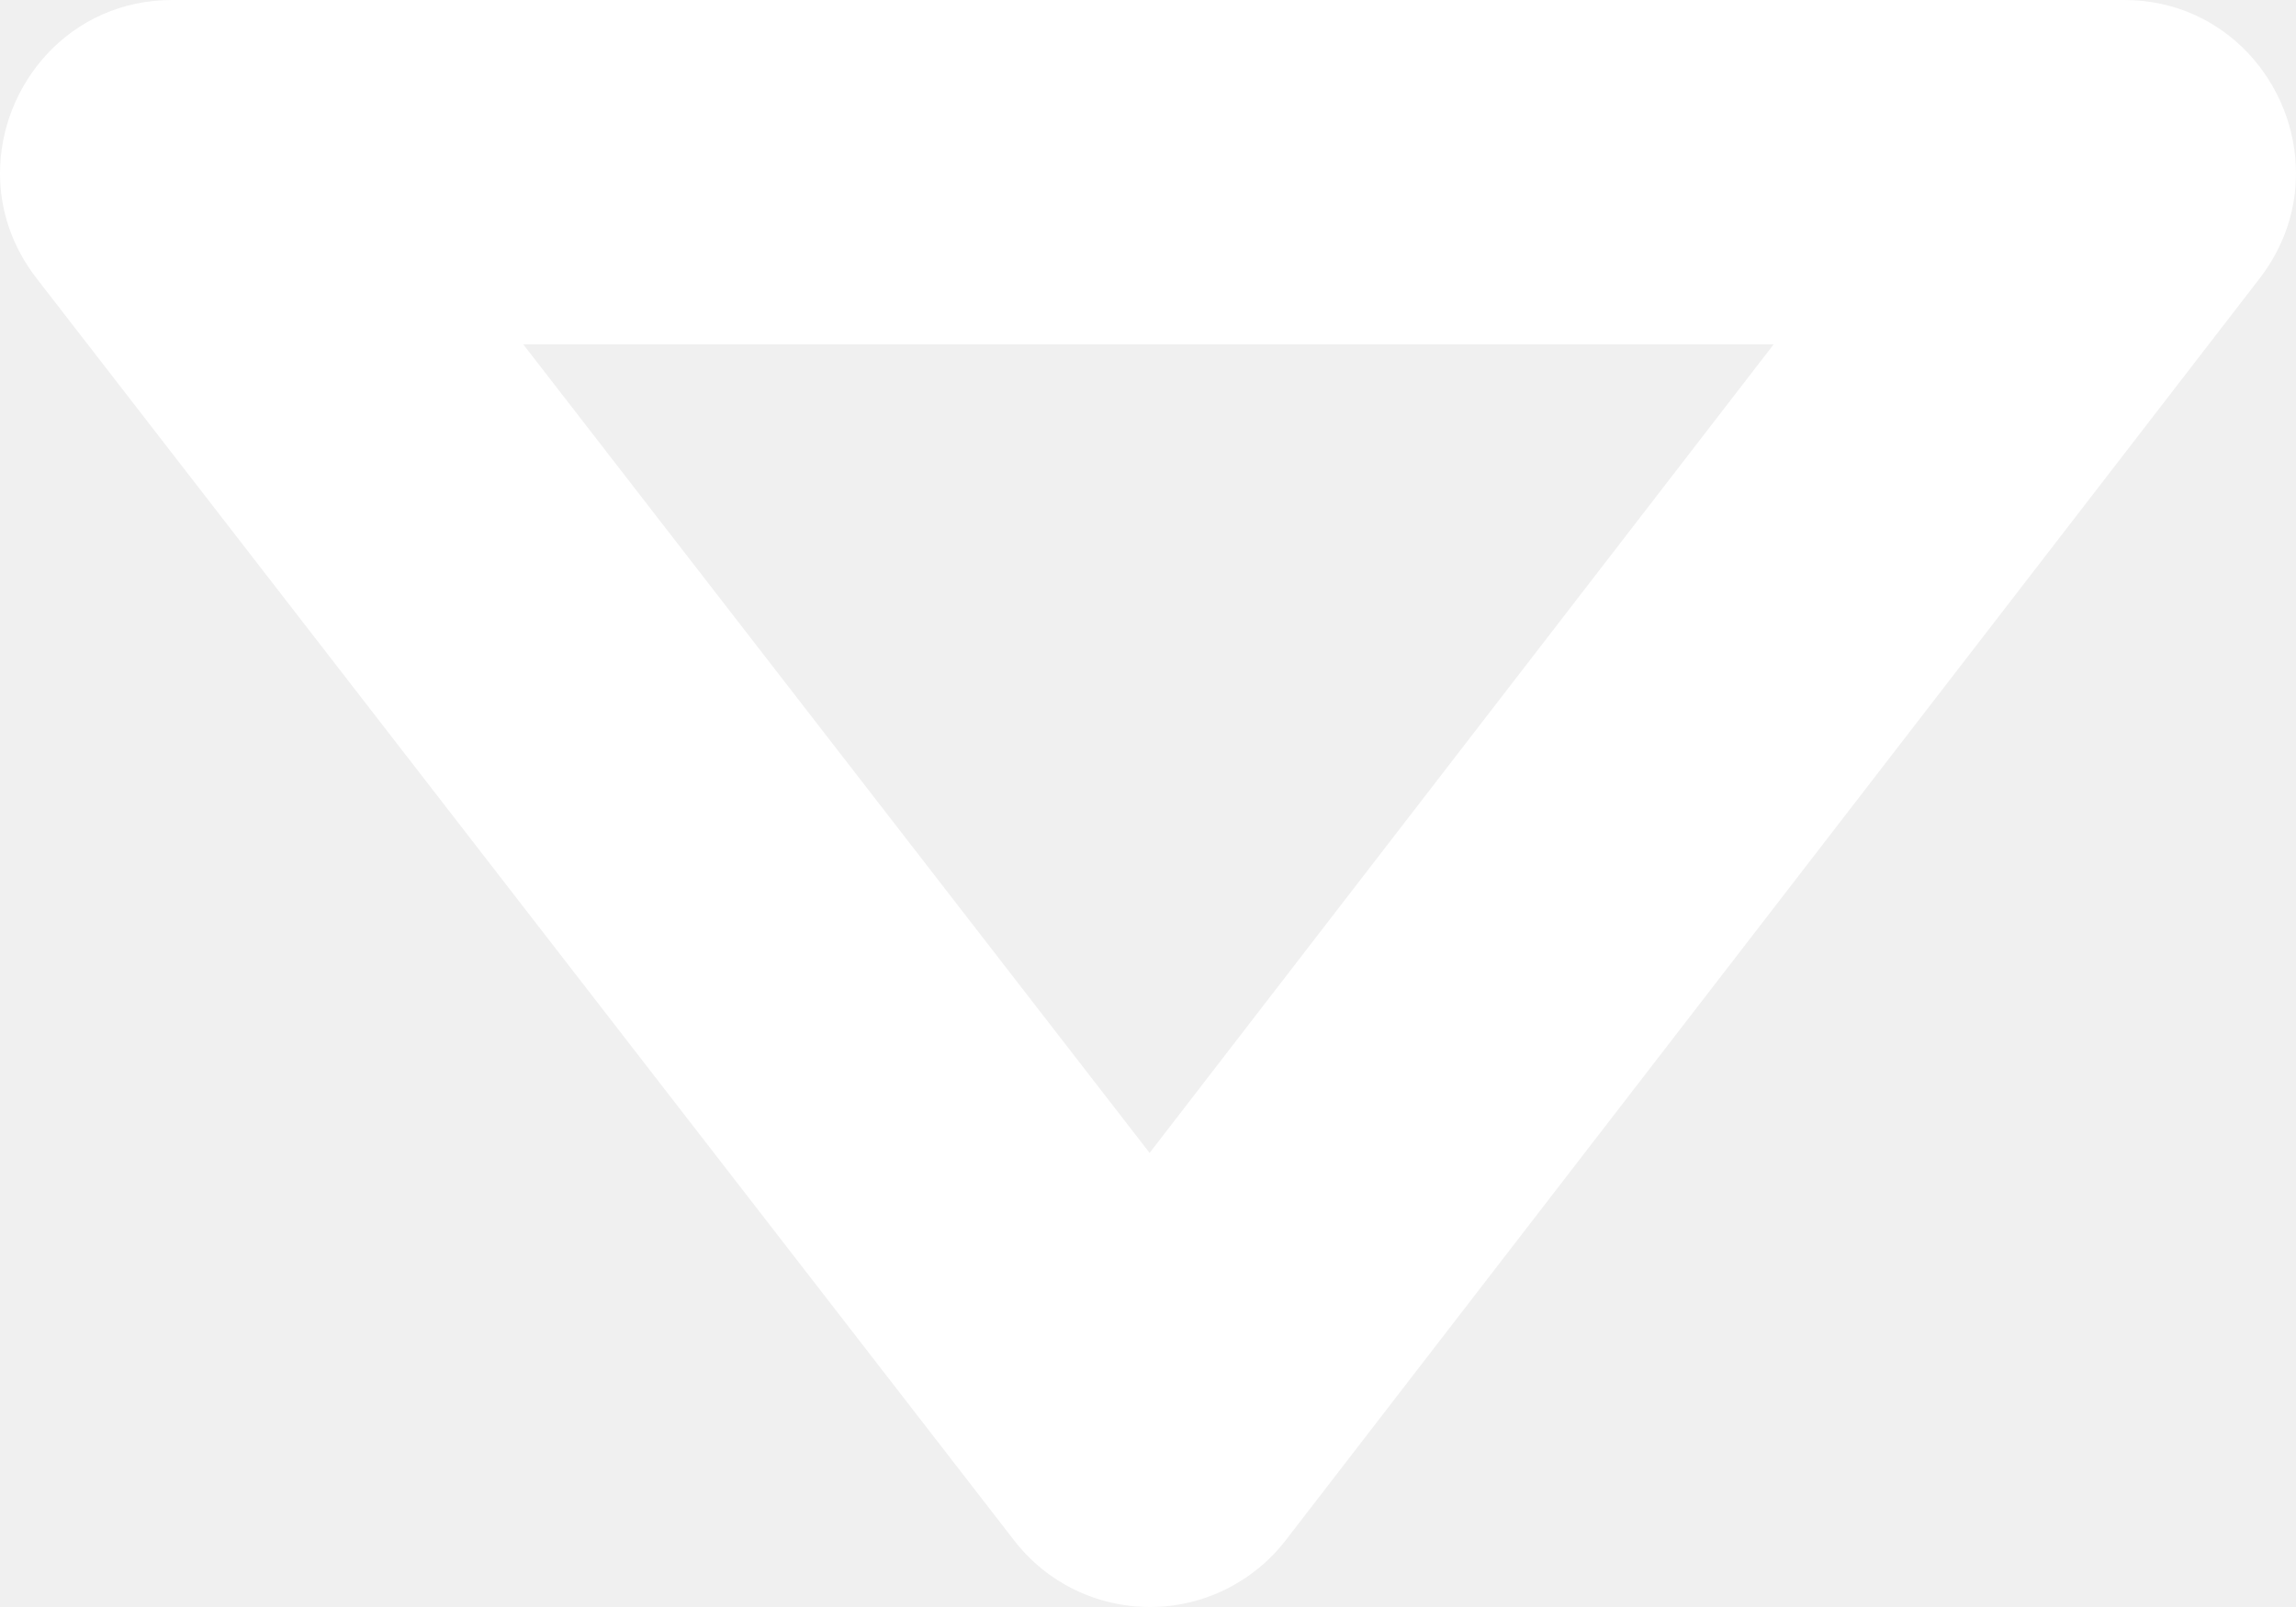
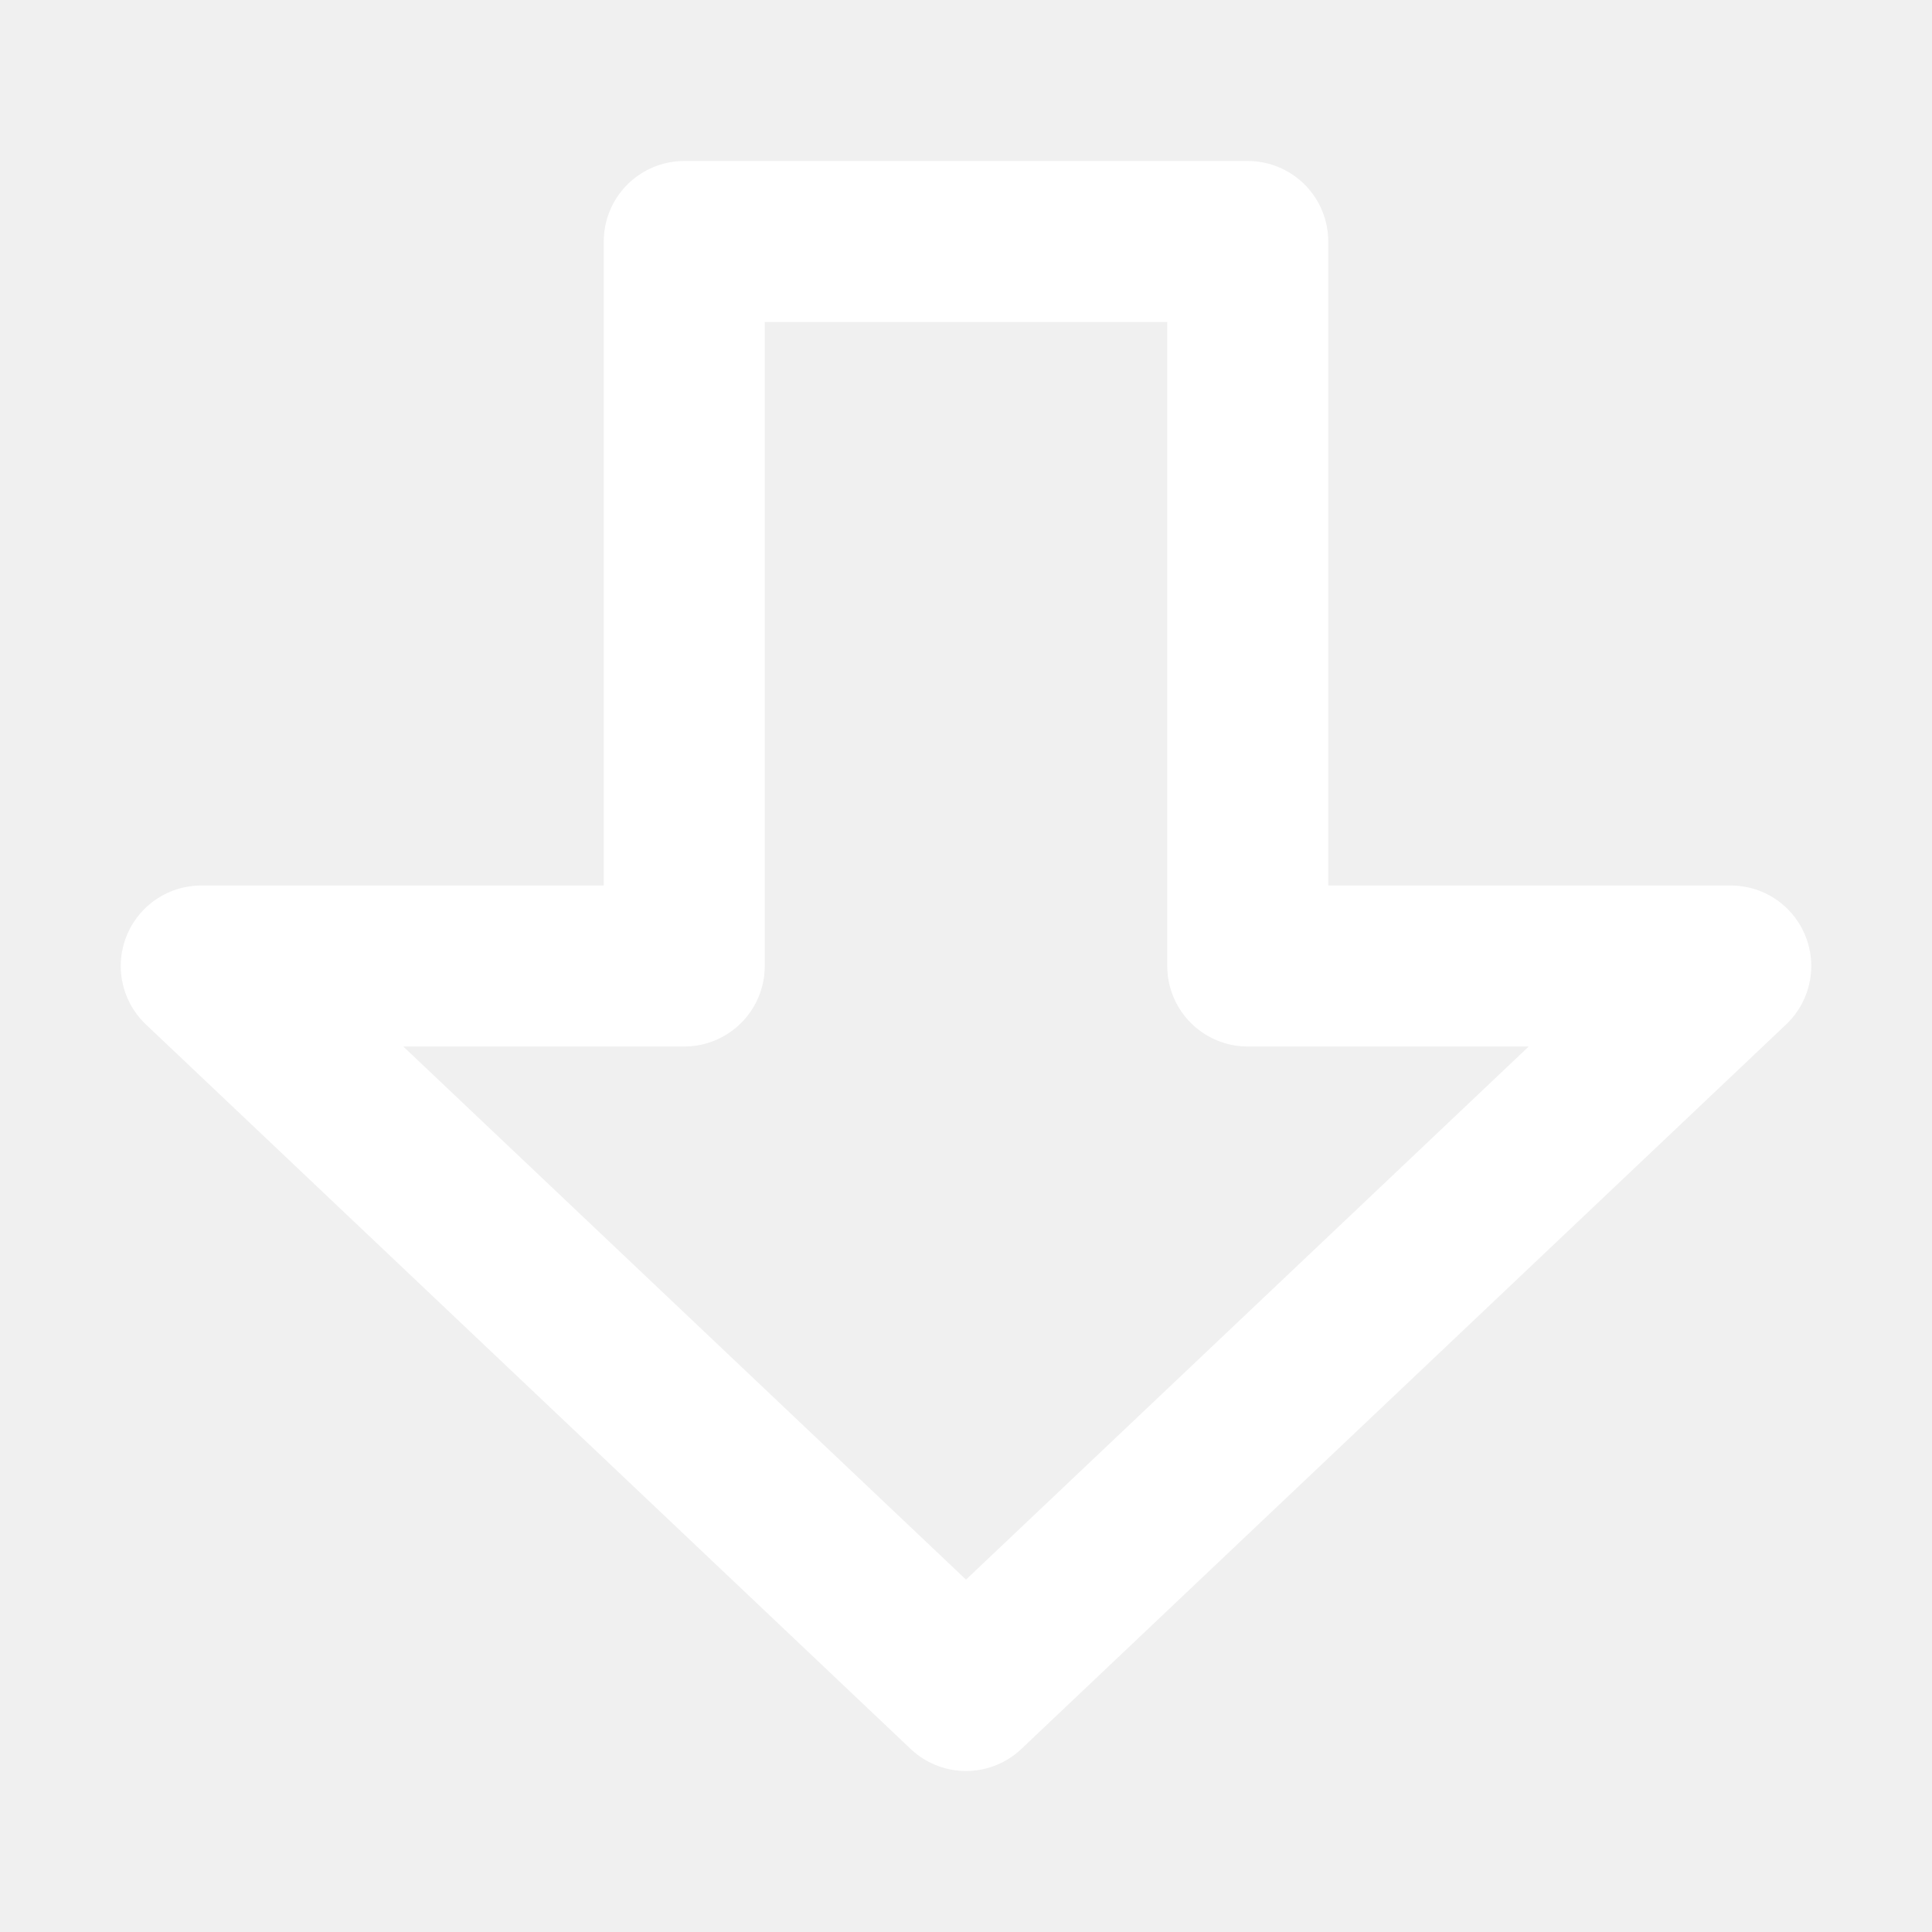
- <svg xmlns="http://www.w3.org/2000/svg" fill="white" clip-rule="evenodd" fill-rule="evenodd" stroke-linejoin="round" stroke-miterlimit="2" viewBox="7 9 10 7">
-   <path d="m16.843 10.211c.108-.141.157-.3.157-.456 0-.389-.306-.755-.749-.755h-8.501c-.445 0-.75.367-.75.755 0 .157.05.316.159.457 1.203 1.554 3.252 4.199 4.258 5.498.142.184.36.29.592.29.23 0 .449-.107.591-.291zm-7.564.289h5.446l-2.718 3.522z" fill-rule="nonzero" />
+ <svg xmlns="http://www.w3.org/2000/svg" width="48" height="48" viewBox="0 0 48 48">
+   <path fill="none" stroke="white" stroke-linecap="round" stroke-linejoin="round" stroke-width="4" d="m5 24l19 18l19-18H31V6H17v18z" />
</svg>
